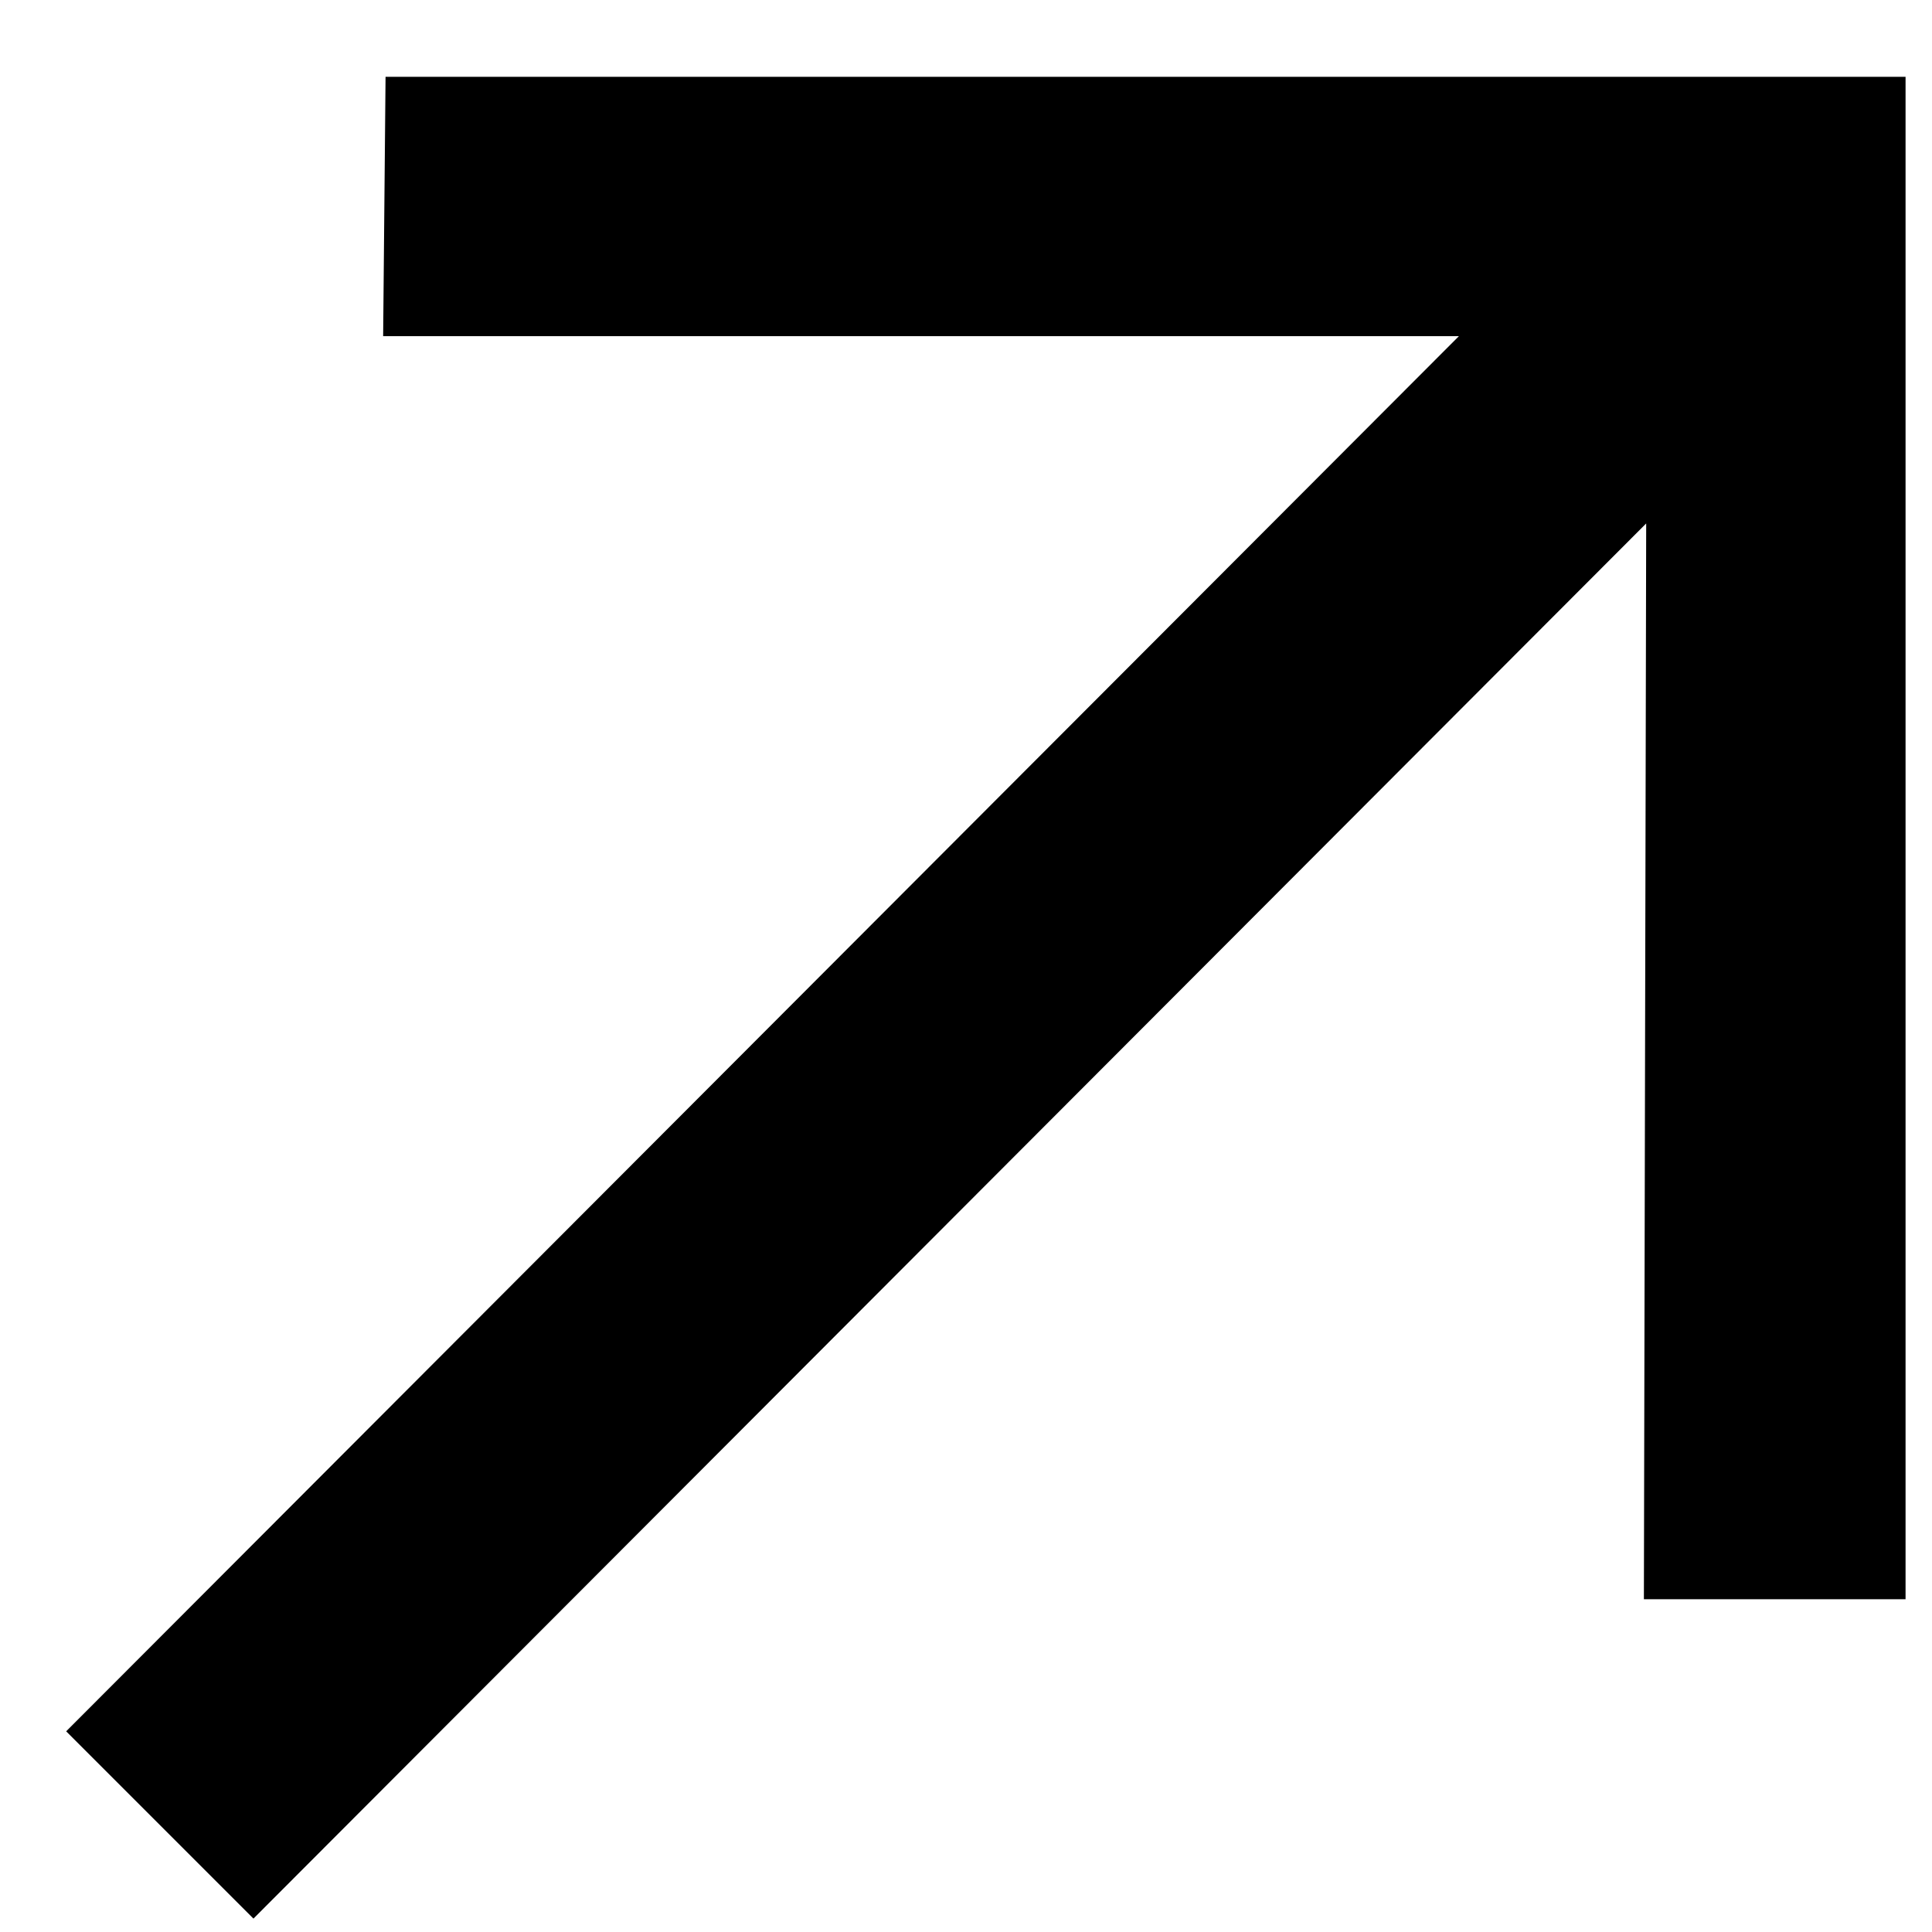
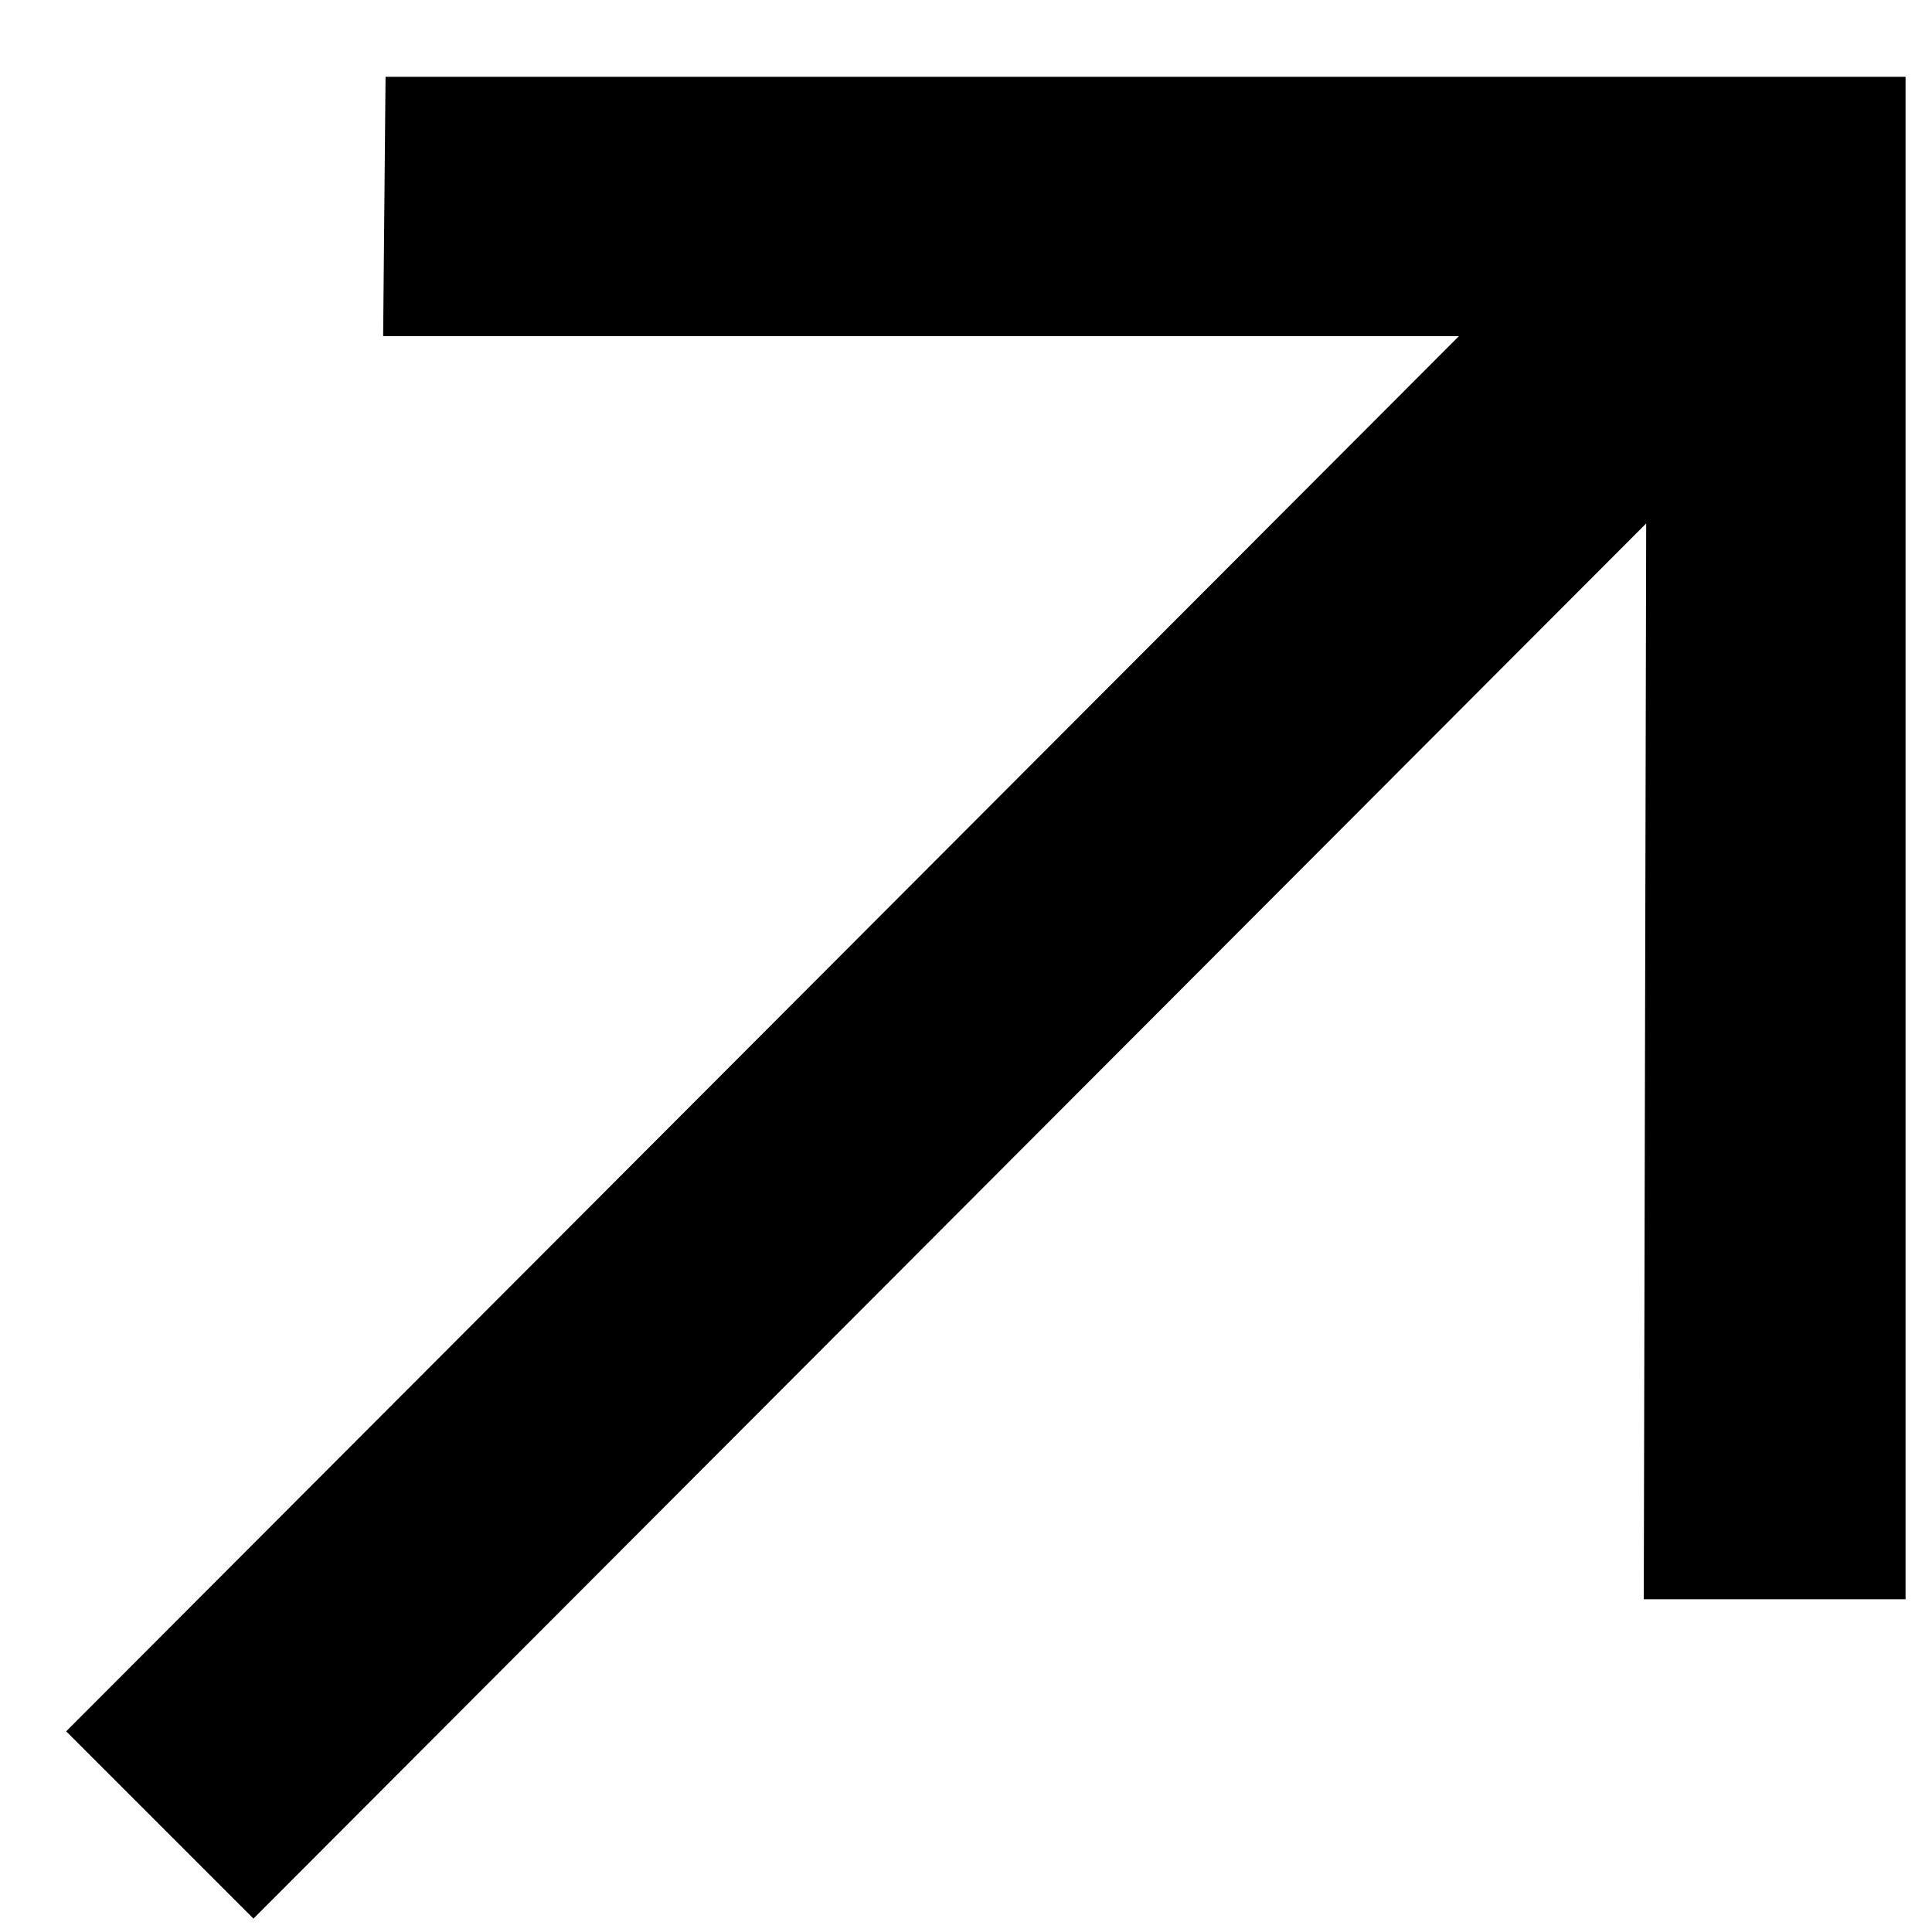
- <svg xmlns="http://www.w3.org/2000/svg" width="16" height="16" viewBox="0 0 16 16" fill="none">
-   <path d="M2.099 15.889L0.548 14.338L12.082 2.784H3.173L3.193 0.636H15.781V13.244H13.614L13.633 4.335L2.099 15.889Z" fill="black" />
+ <svg xmlns="http://www.w3.org/2000/svg" width="16" height="16" fill="none">
+   <path d="M2.099 15.889L.548 14.338 12.082 2.784H3.173l.02-2.148h12.588v12.608h-2.168l.02-8.909L2.099 15.889z" fill="#000" />
</svg>
